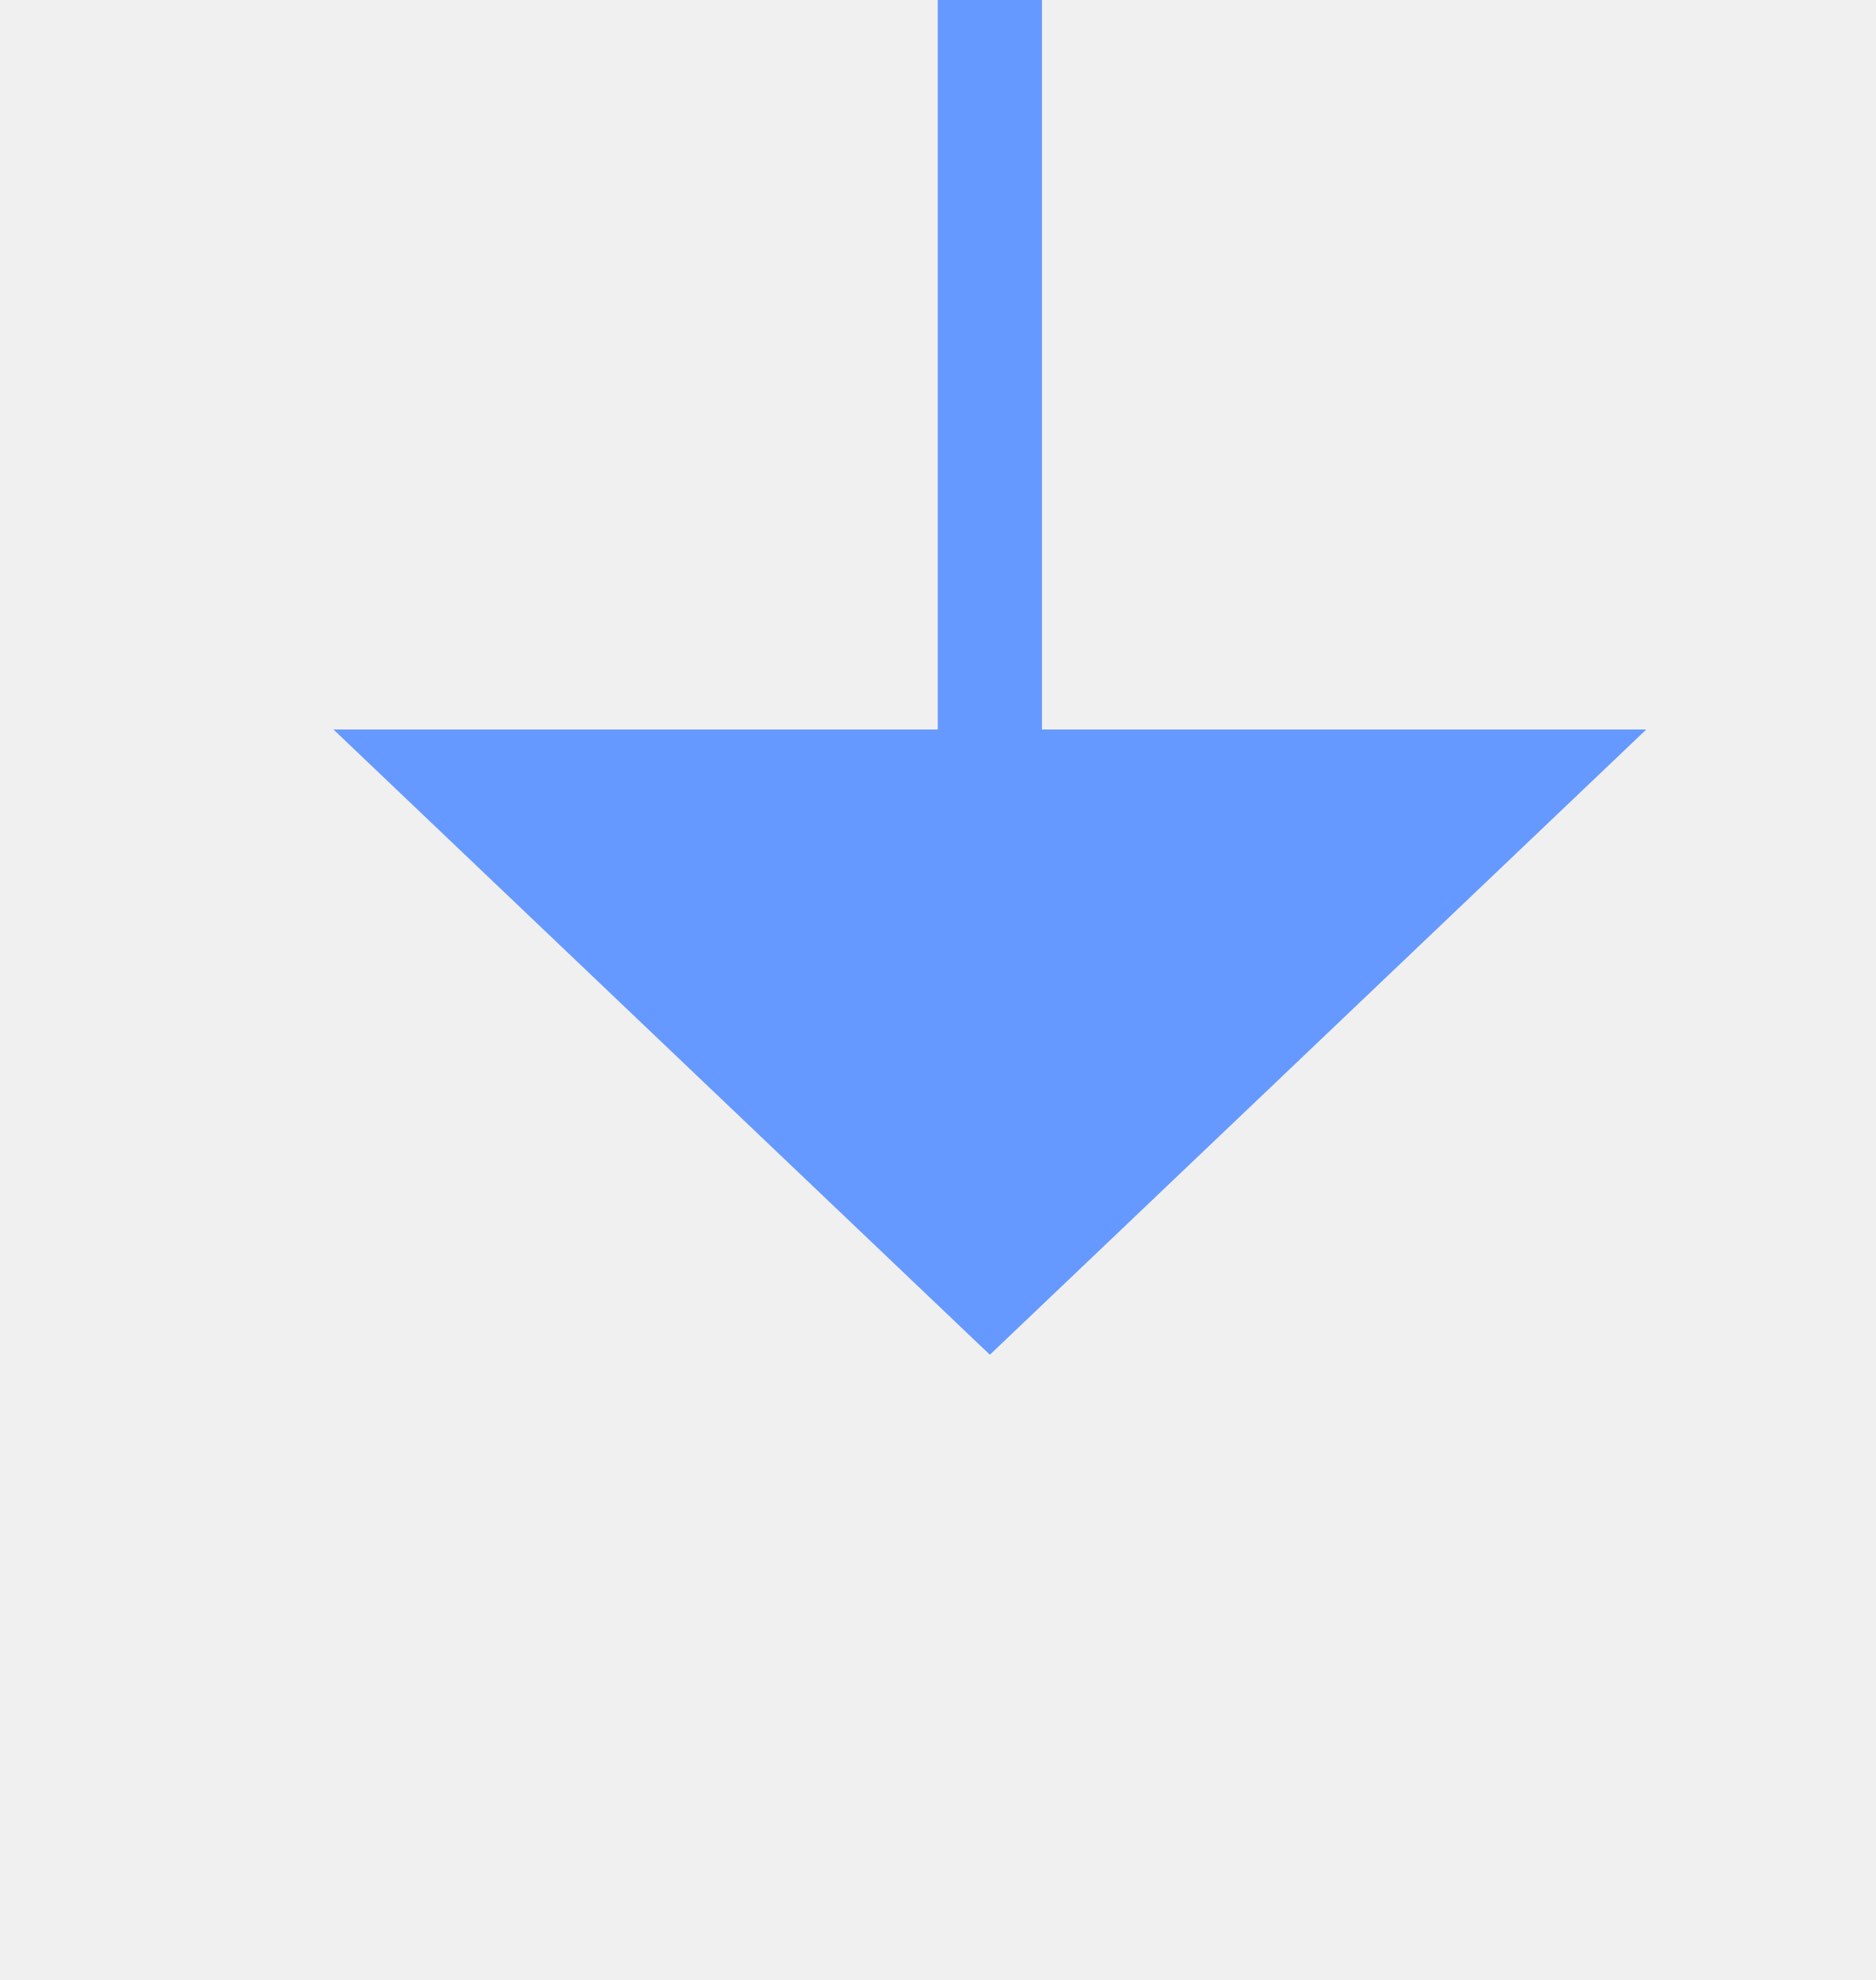
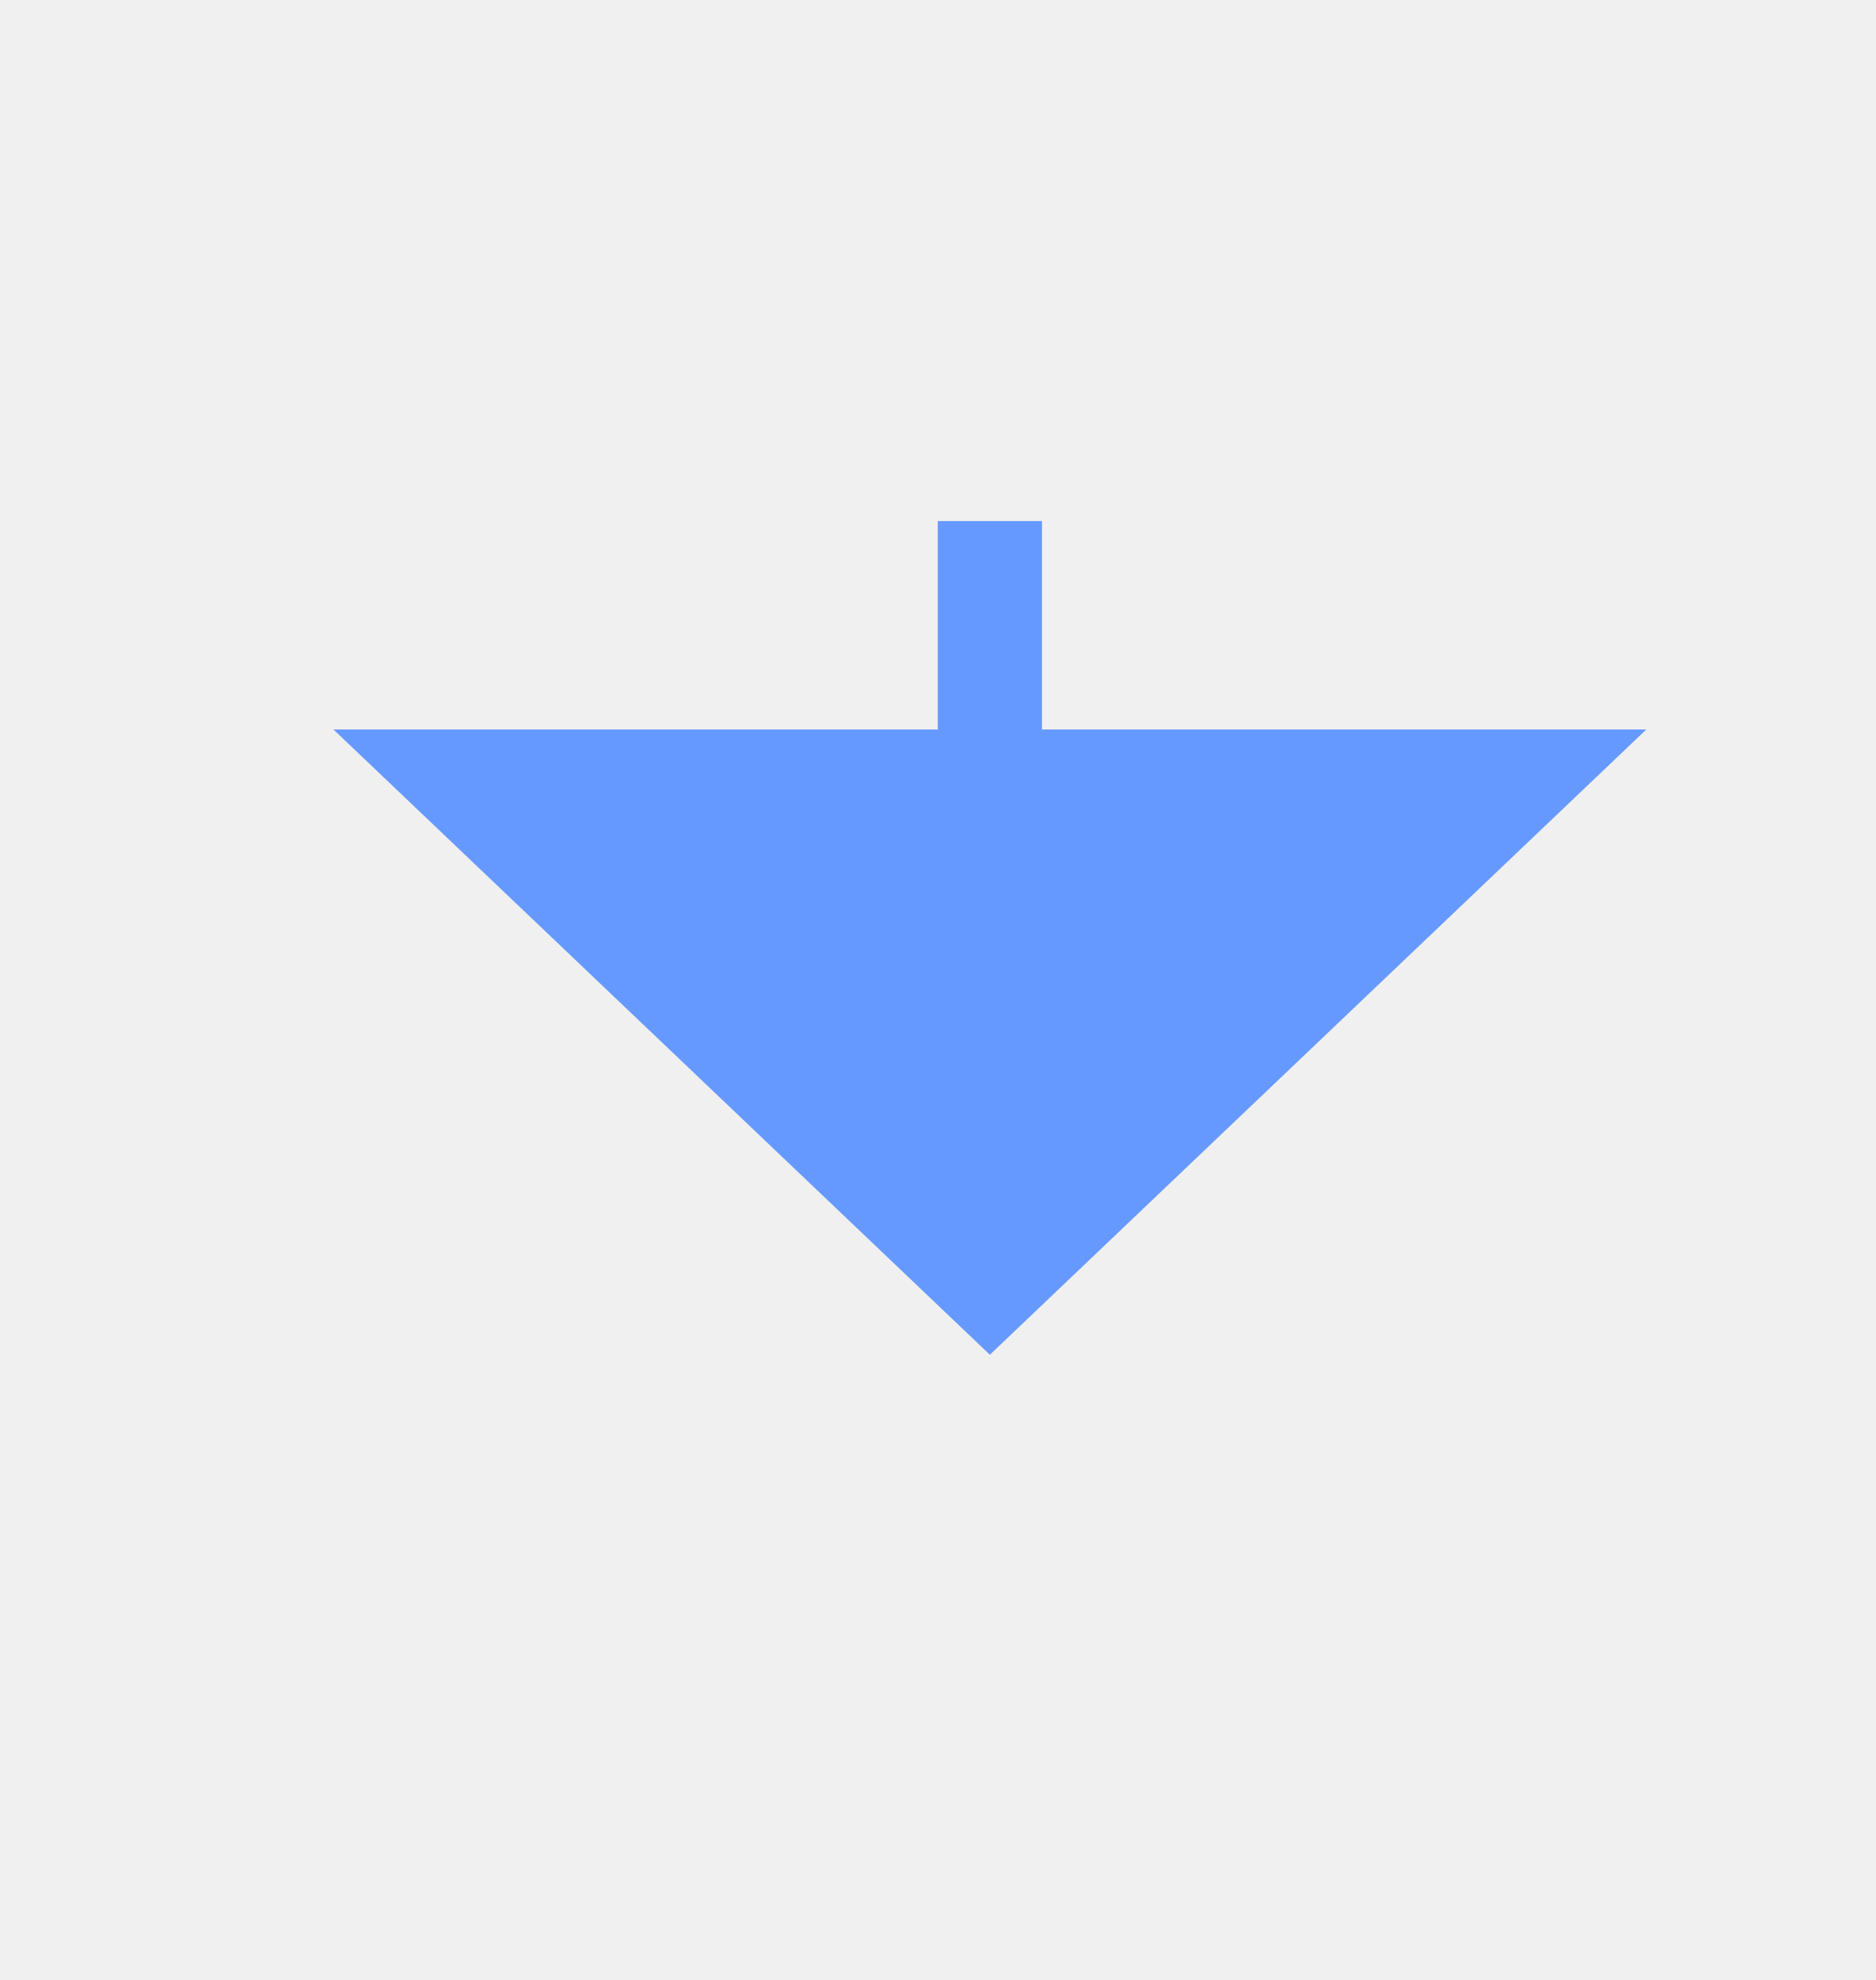
- <svg xmlns="http://www.w3.org/2000/svg" version="1.1" width="18px" height="19px" preserveAspectRatio="xMidYMin meet" viewBox="568 825  16 19">
+ <svg xmlns="http://www.w3.org/2000/svg" version="1.1" width="18px" height="19px" preserveAspectRatio="xMidYMin meet" viewBox="376 705  16 19">
  <defs>
-     <mask fill="white" id="clip178">
-       <path d="M 559.5 795  L 592.5 795  L 592.5 820  L 559.5 820  Z M 559.5 778  L 592.5 778  L 592.5 847  L 559.5 847  Z " fill-rule="evenodd" />
+     <mask fill="white" id="clip59">
+       <path d="M 367.5 685  L 400.5 685  L 400.5 710  L 367.5 710  Z M 367.5 678  L 400.5 678  L 400.5 727  L 367.5 727  Z " fill-rule="evenodd" />
    </mask>
  </defs>
-   <path d="M 576.5 795  L 576.5 778  M 576.5 820  L 576.5 833  " stroke-width="1" stroke="#6699ff" fill="none" />
-   <path d="M 570.2 832  L 576.5 838  L 582.8 832  L 570.2 832  Z " fill-rule="nonzero" fill="#6699ff" stroke="none" mask="url(#clip178)" />
+   <path d="M 384.5 685  L 384.5 678  M 384.5 710  L 384.5 713  " stroke-width="1" stroke="#6699ff" fill="none" />
+   <path d="M 378.2 712  L 384.5 718  L 390.8 712  L 378.2 712  Z " fill-rule="nonzero" fill="#6699ff" stroke="none" mask="url(#clip59)" />
</svg>
